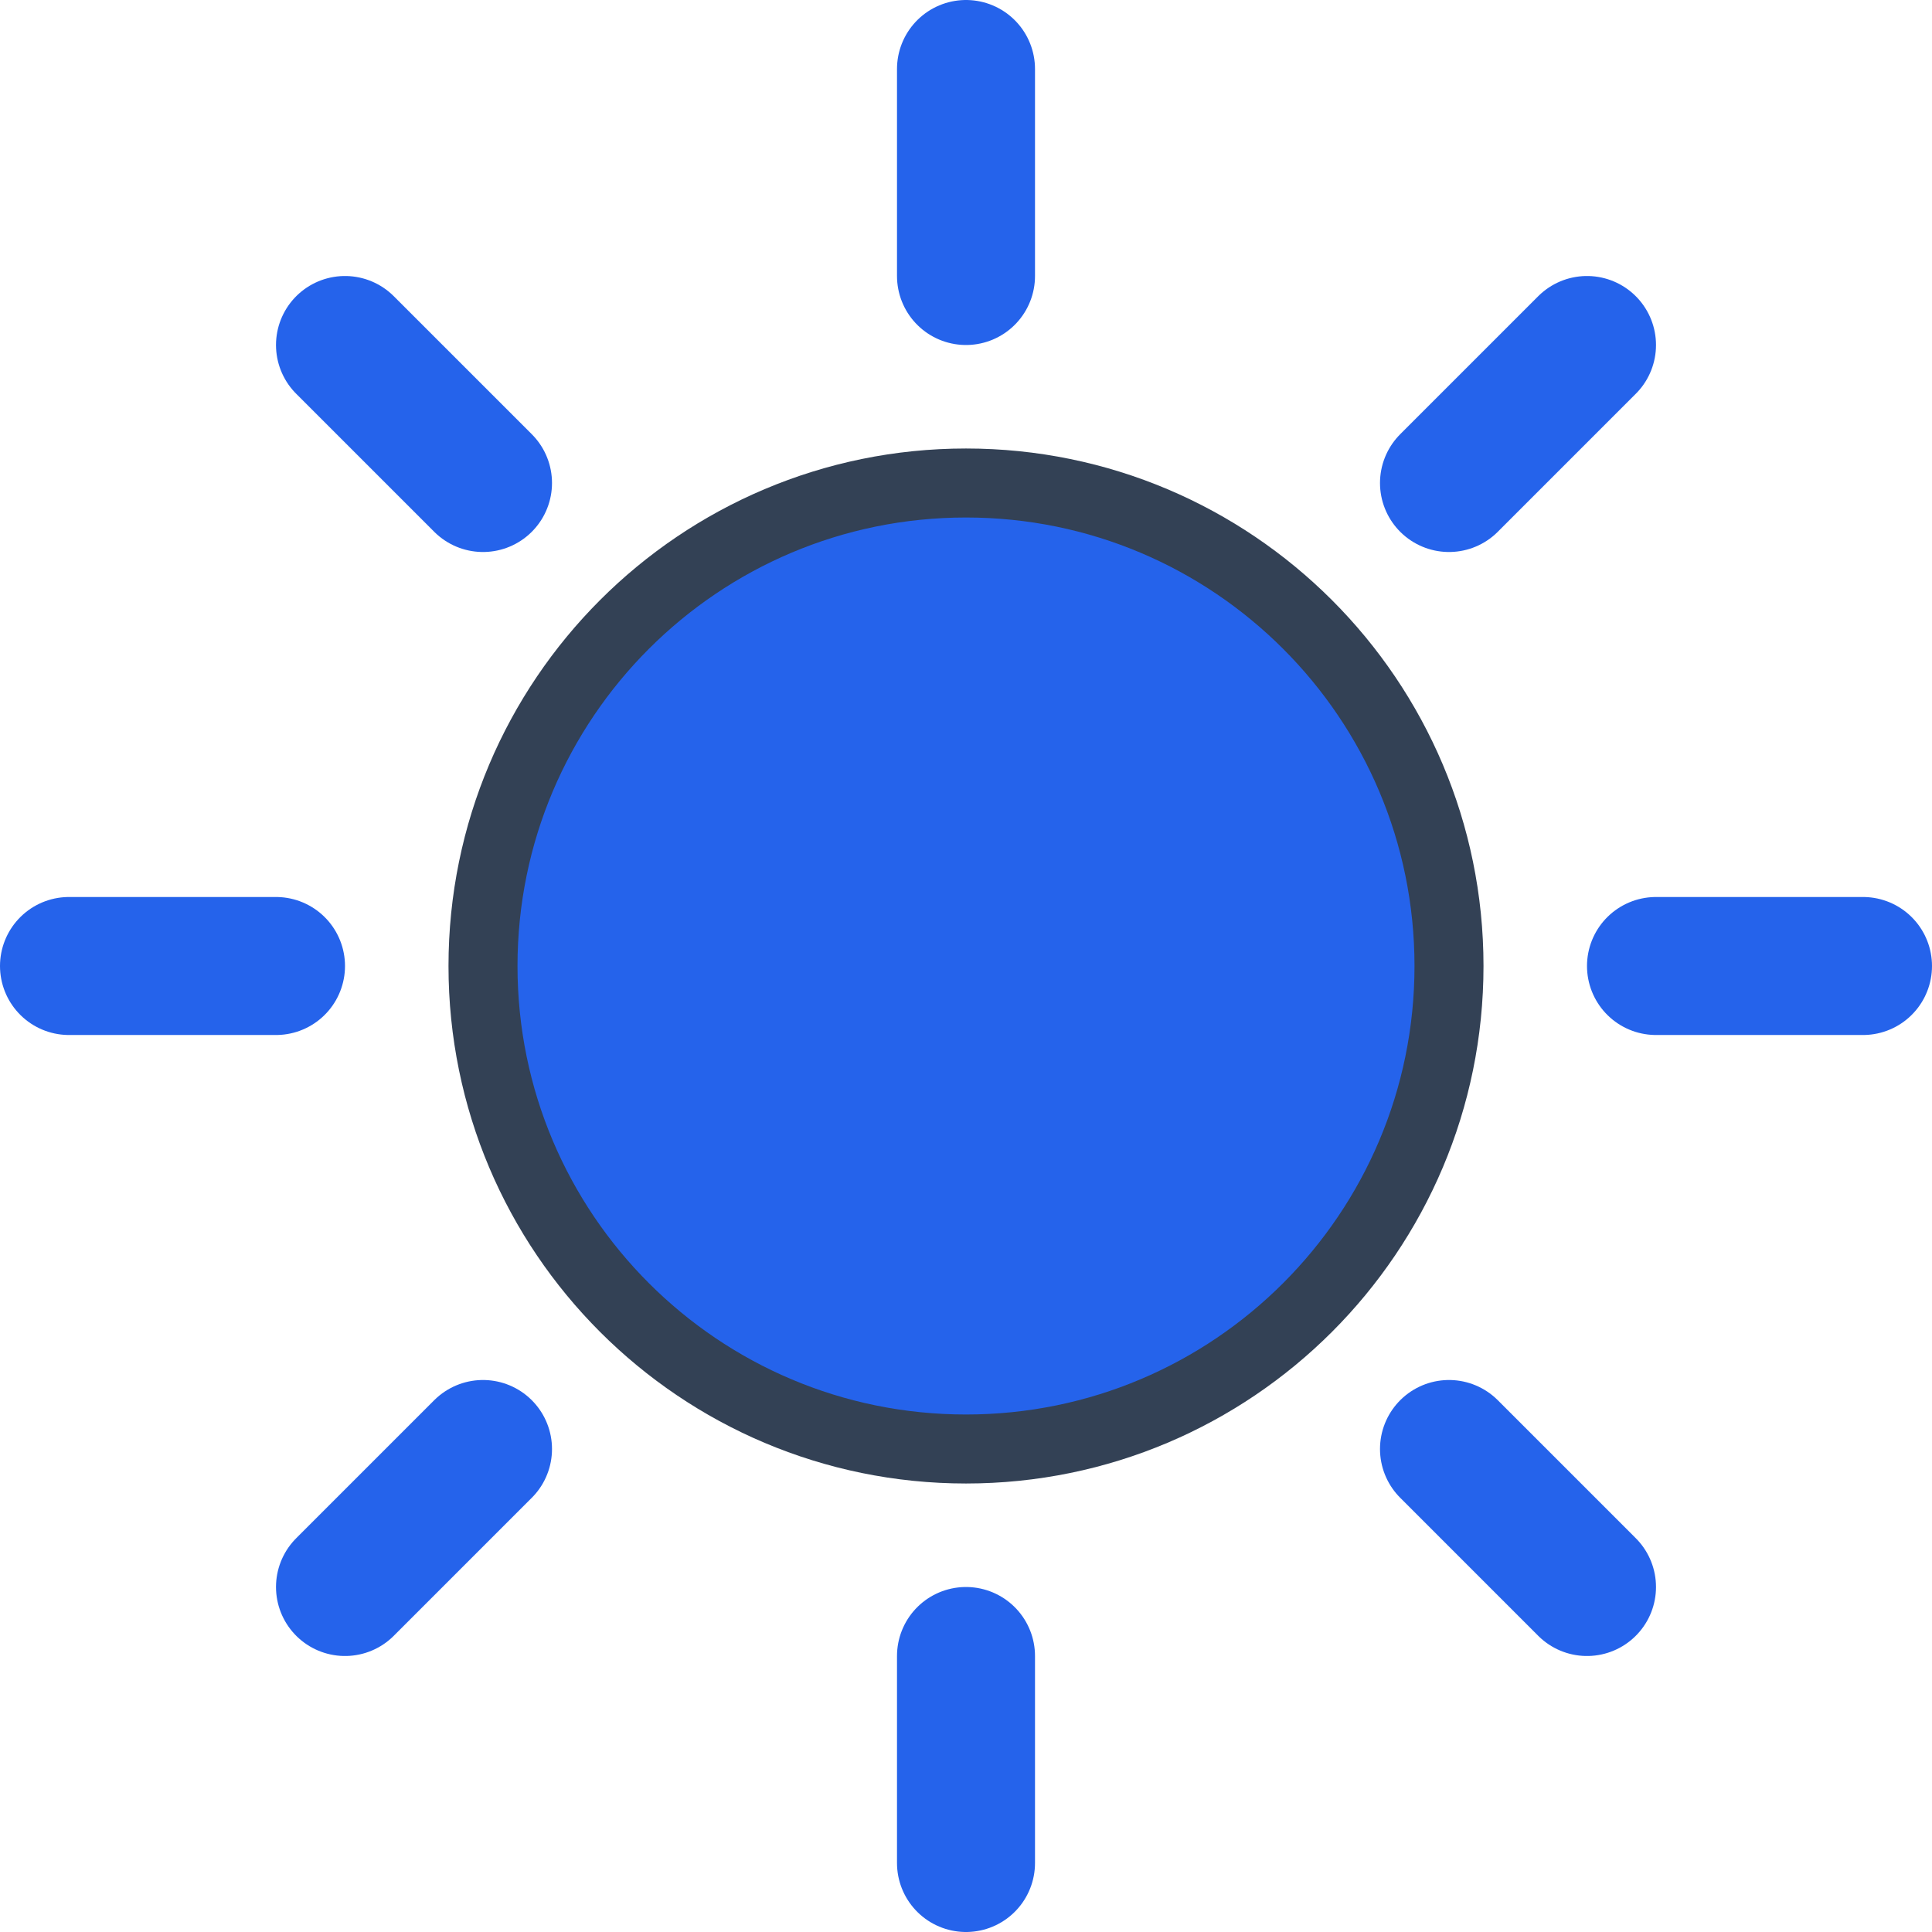
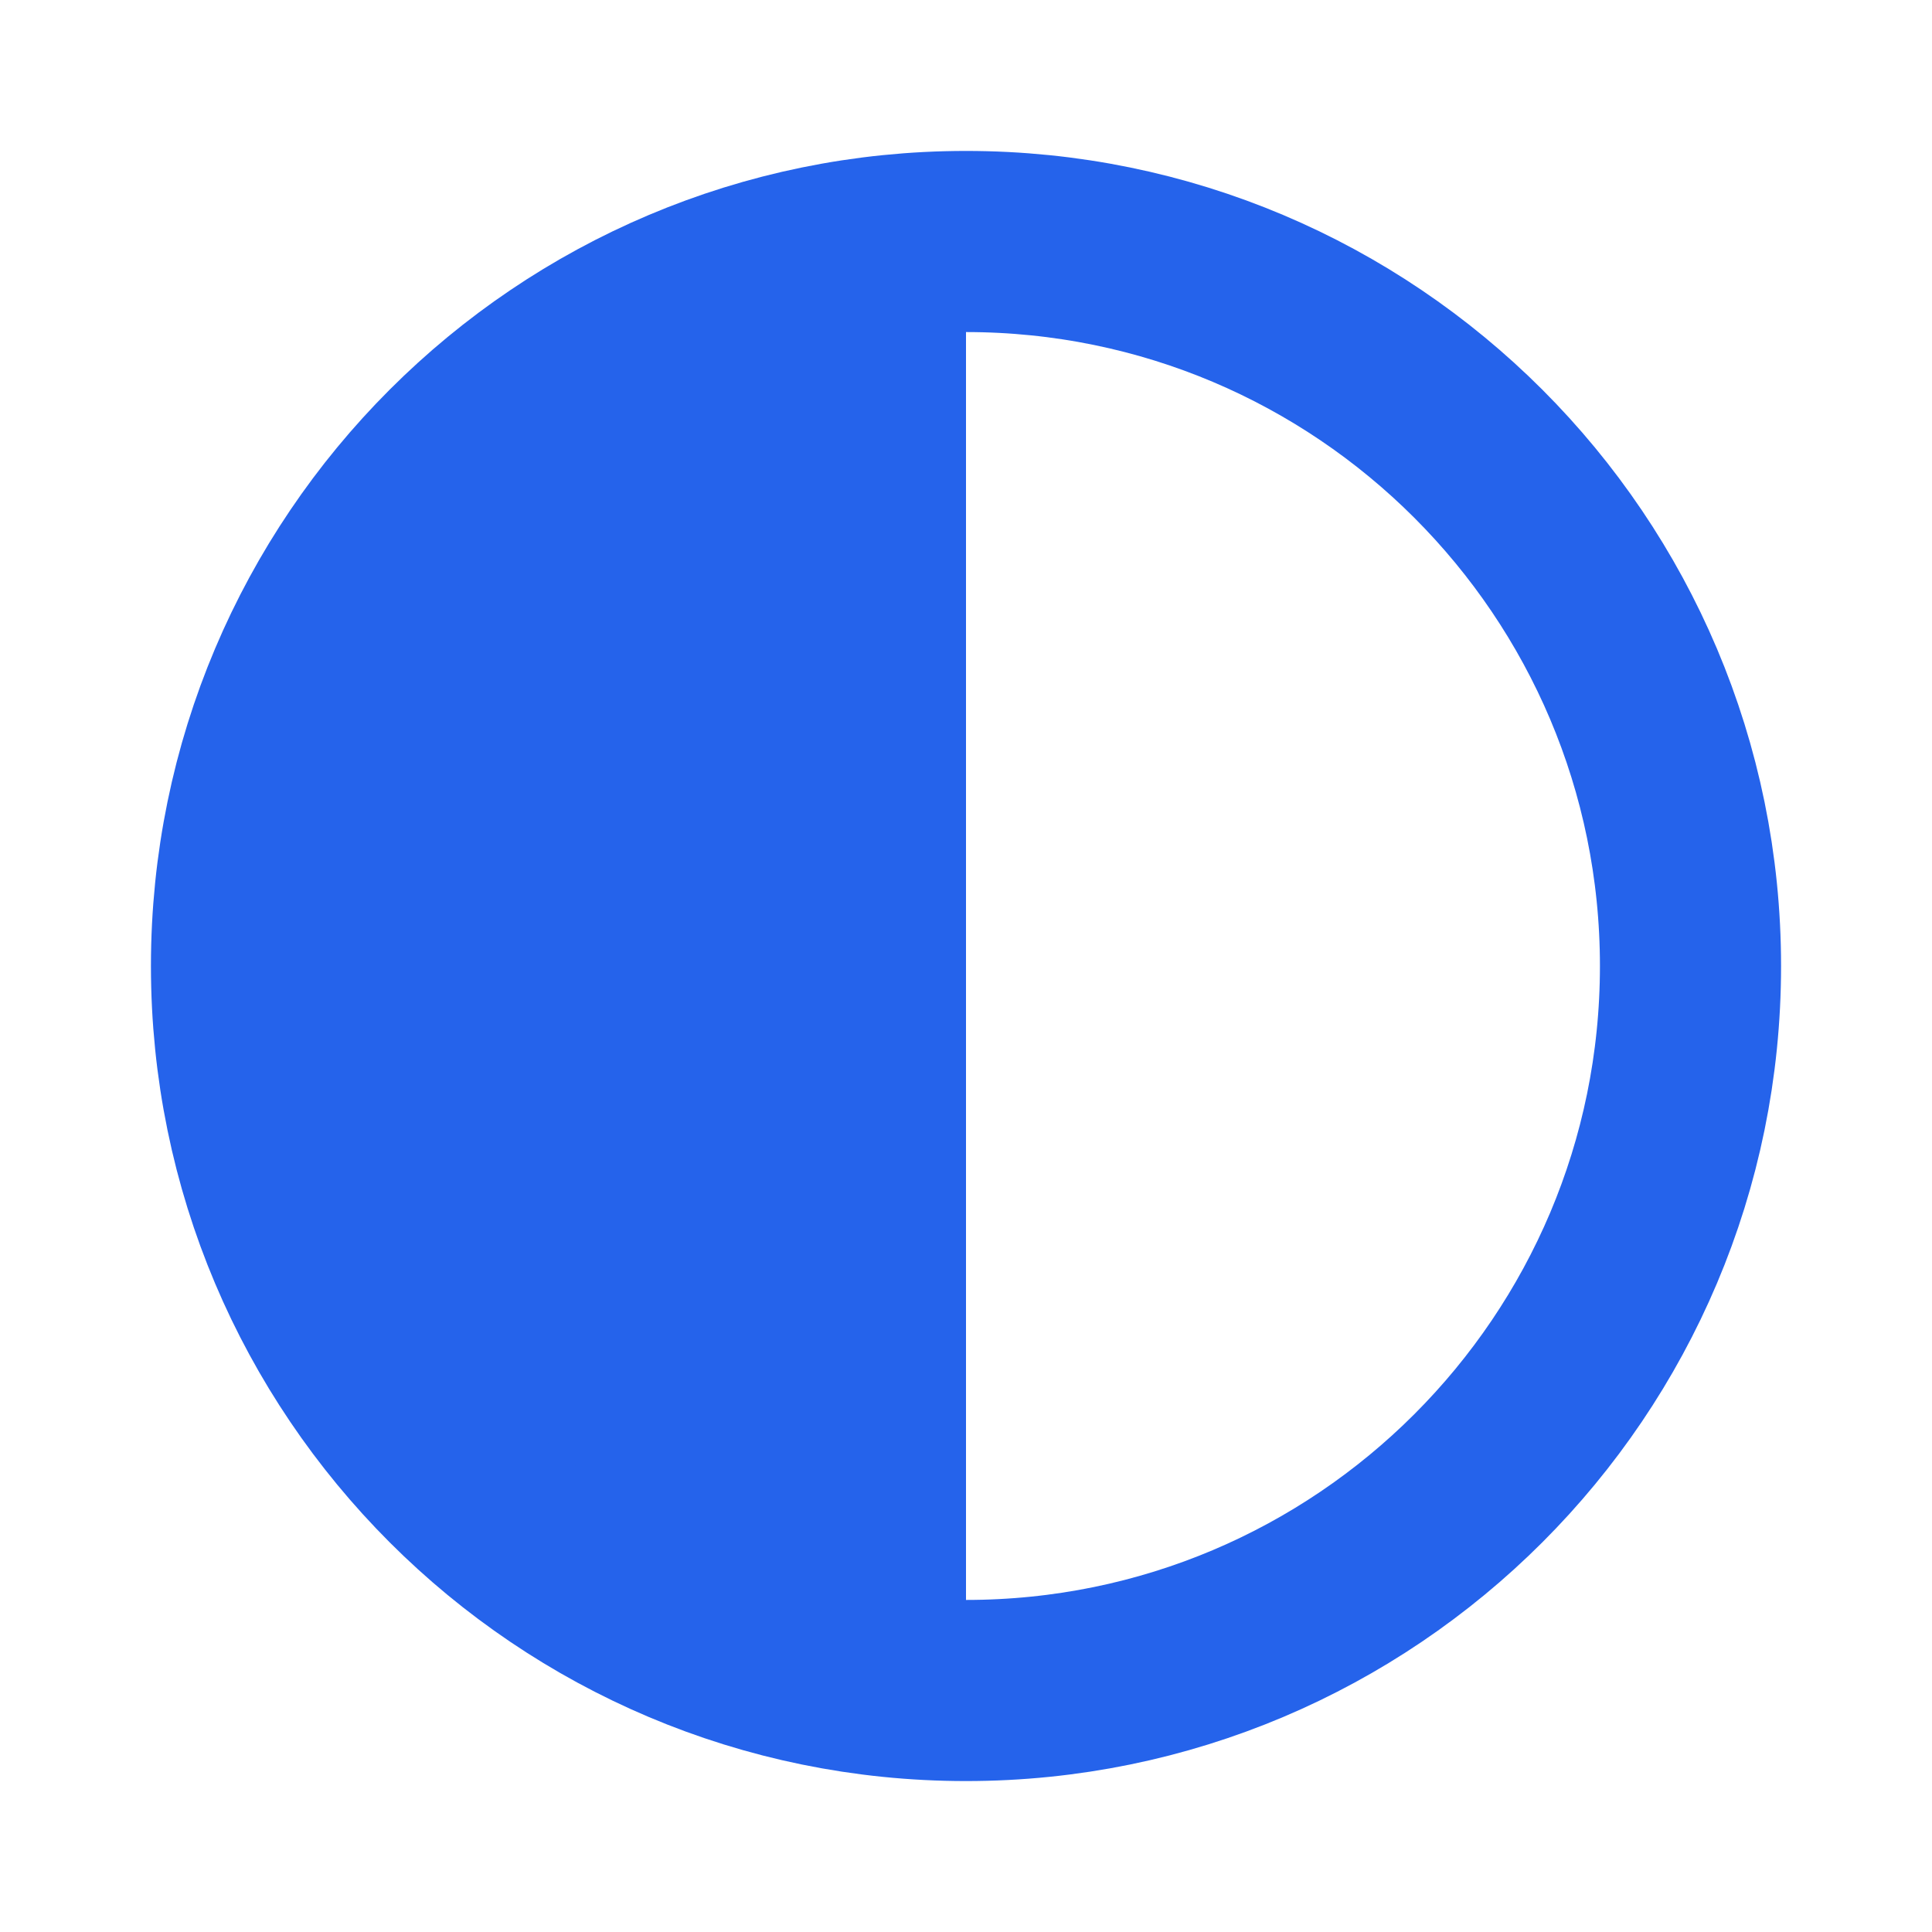
- <svg xmlns="http://www.w3.org/2000/svg" width="28" height="28" viewBox="0 0 28 28" role="img" aria-label="Blinking blue">
-   <circle cx="14" cy="14" r="7" fill="#2563eb" stroke="#334155" />
-   <path d="M14 1v3 M14 24v3 M1 14h3 M24 14h3 M5 5l2 2 M21 21l2 2 M5 23l2-2 M21 7l2-2" fill="none" stroke="#2563eb" stroke-width="2" stroke-linecap="round" />
+ <svg xmlns="http://www.w3.org/2000/svg" width="12" height="12" viewBox="0 0 16 16" role="img" aria-label="Blinking blue">
+   <path d="M8 2a6 6 0 0 0 0 12Z" fill="#2563eb" />
+   <circle cx="8" cy="8" r="6" fill="none" stroke="#2563eb" stroke-width="1.5" />
</svg>
